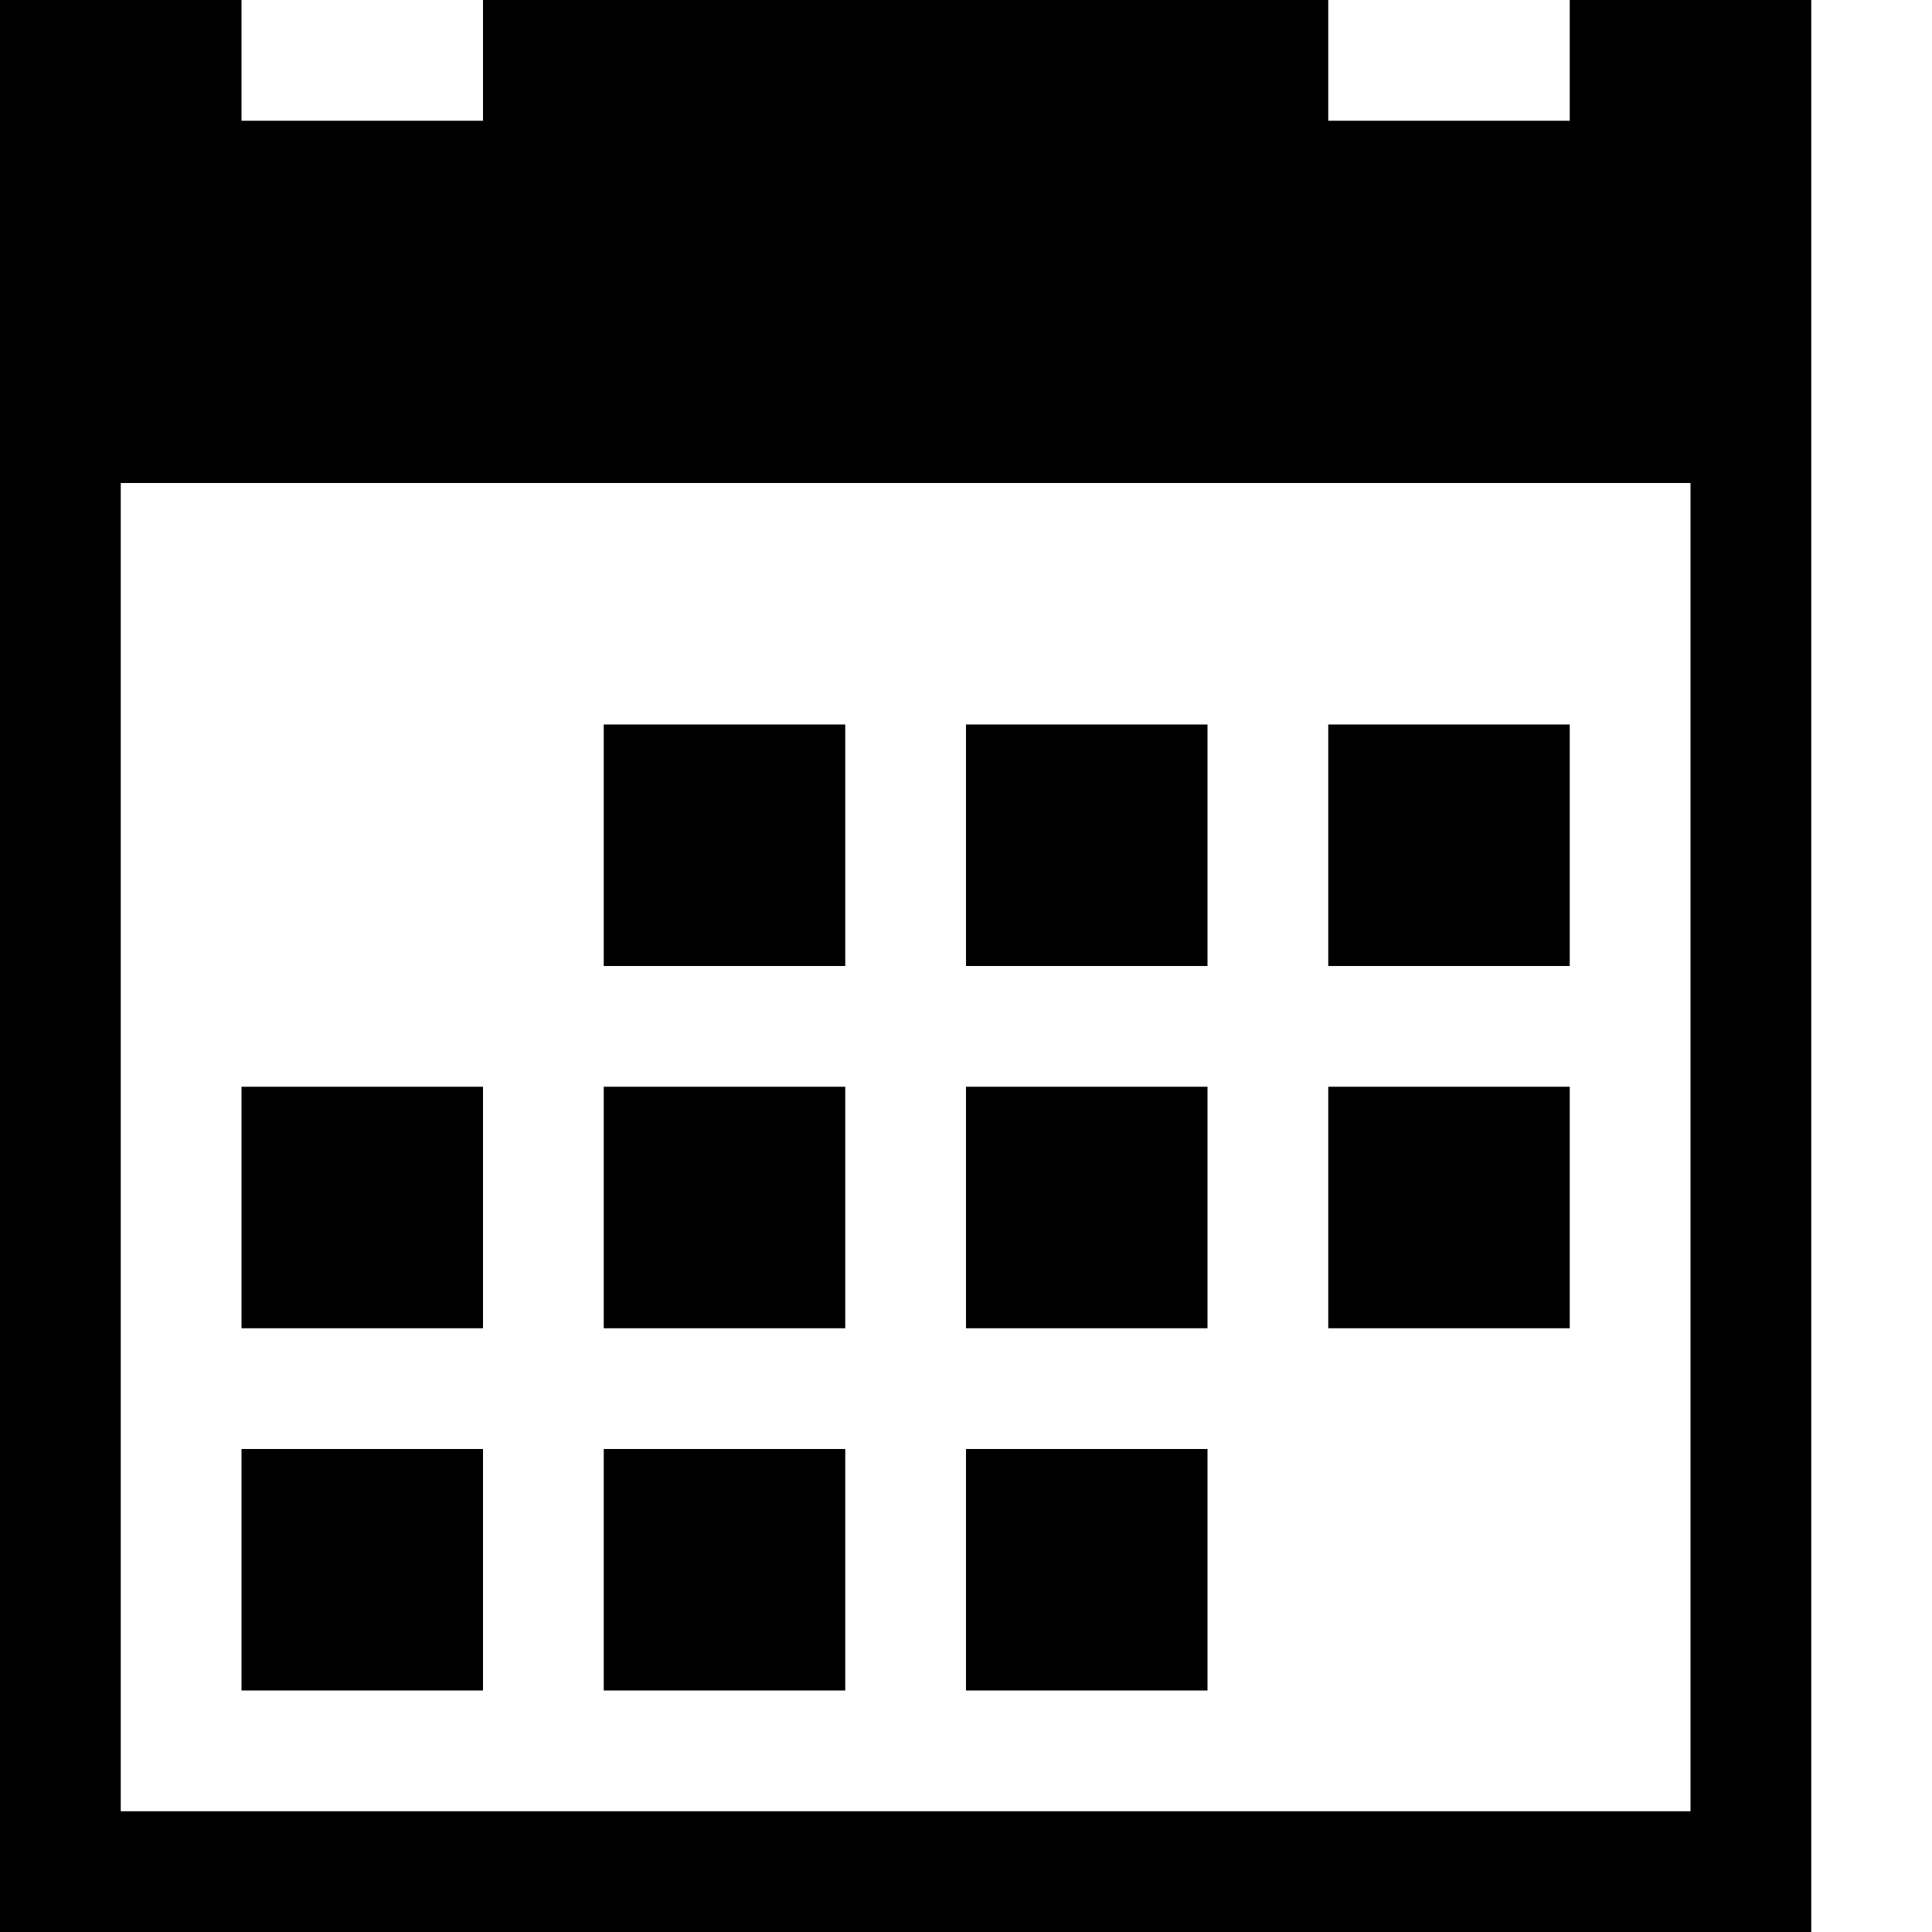
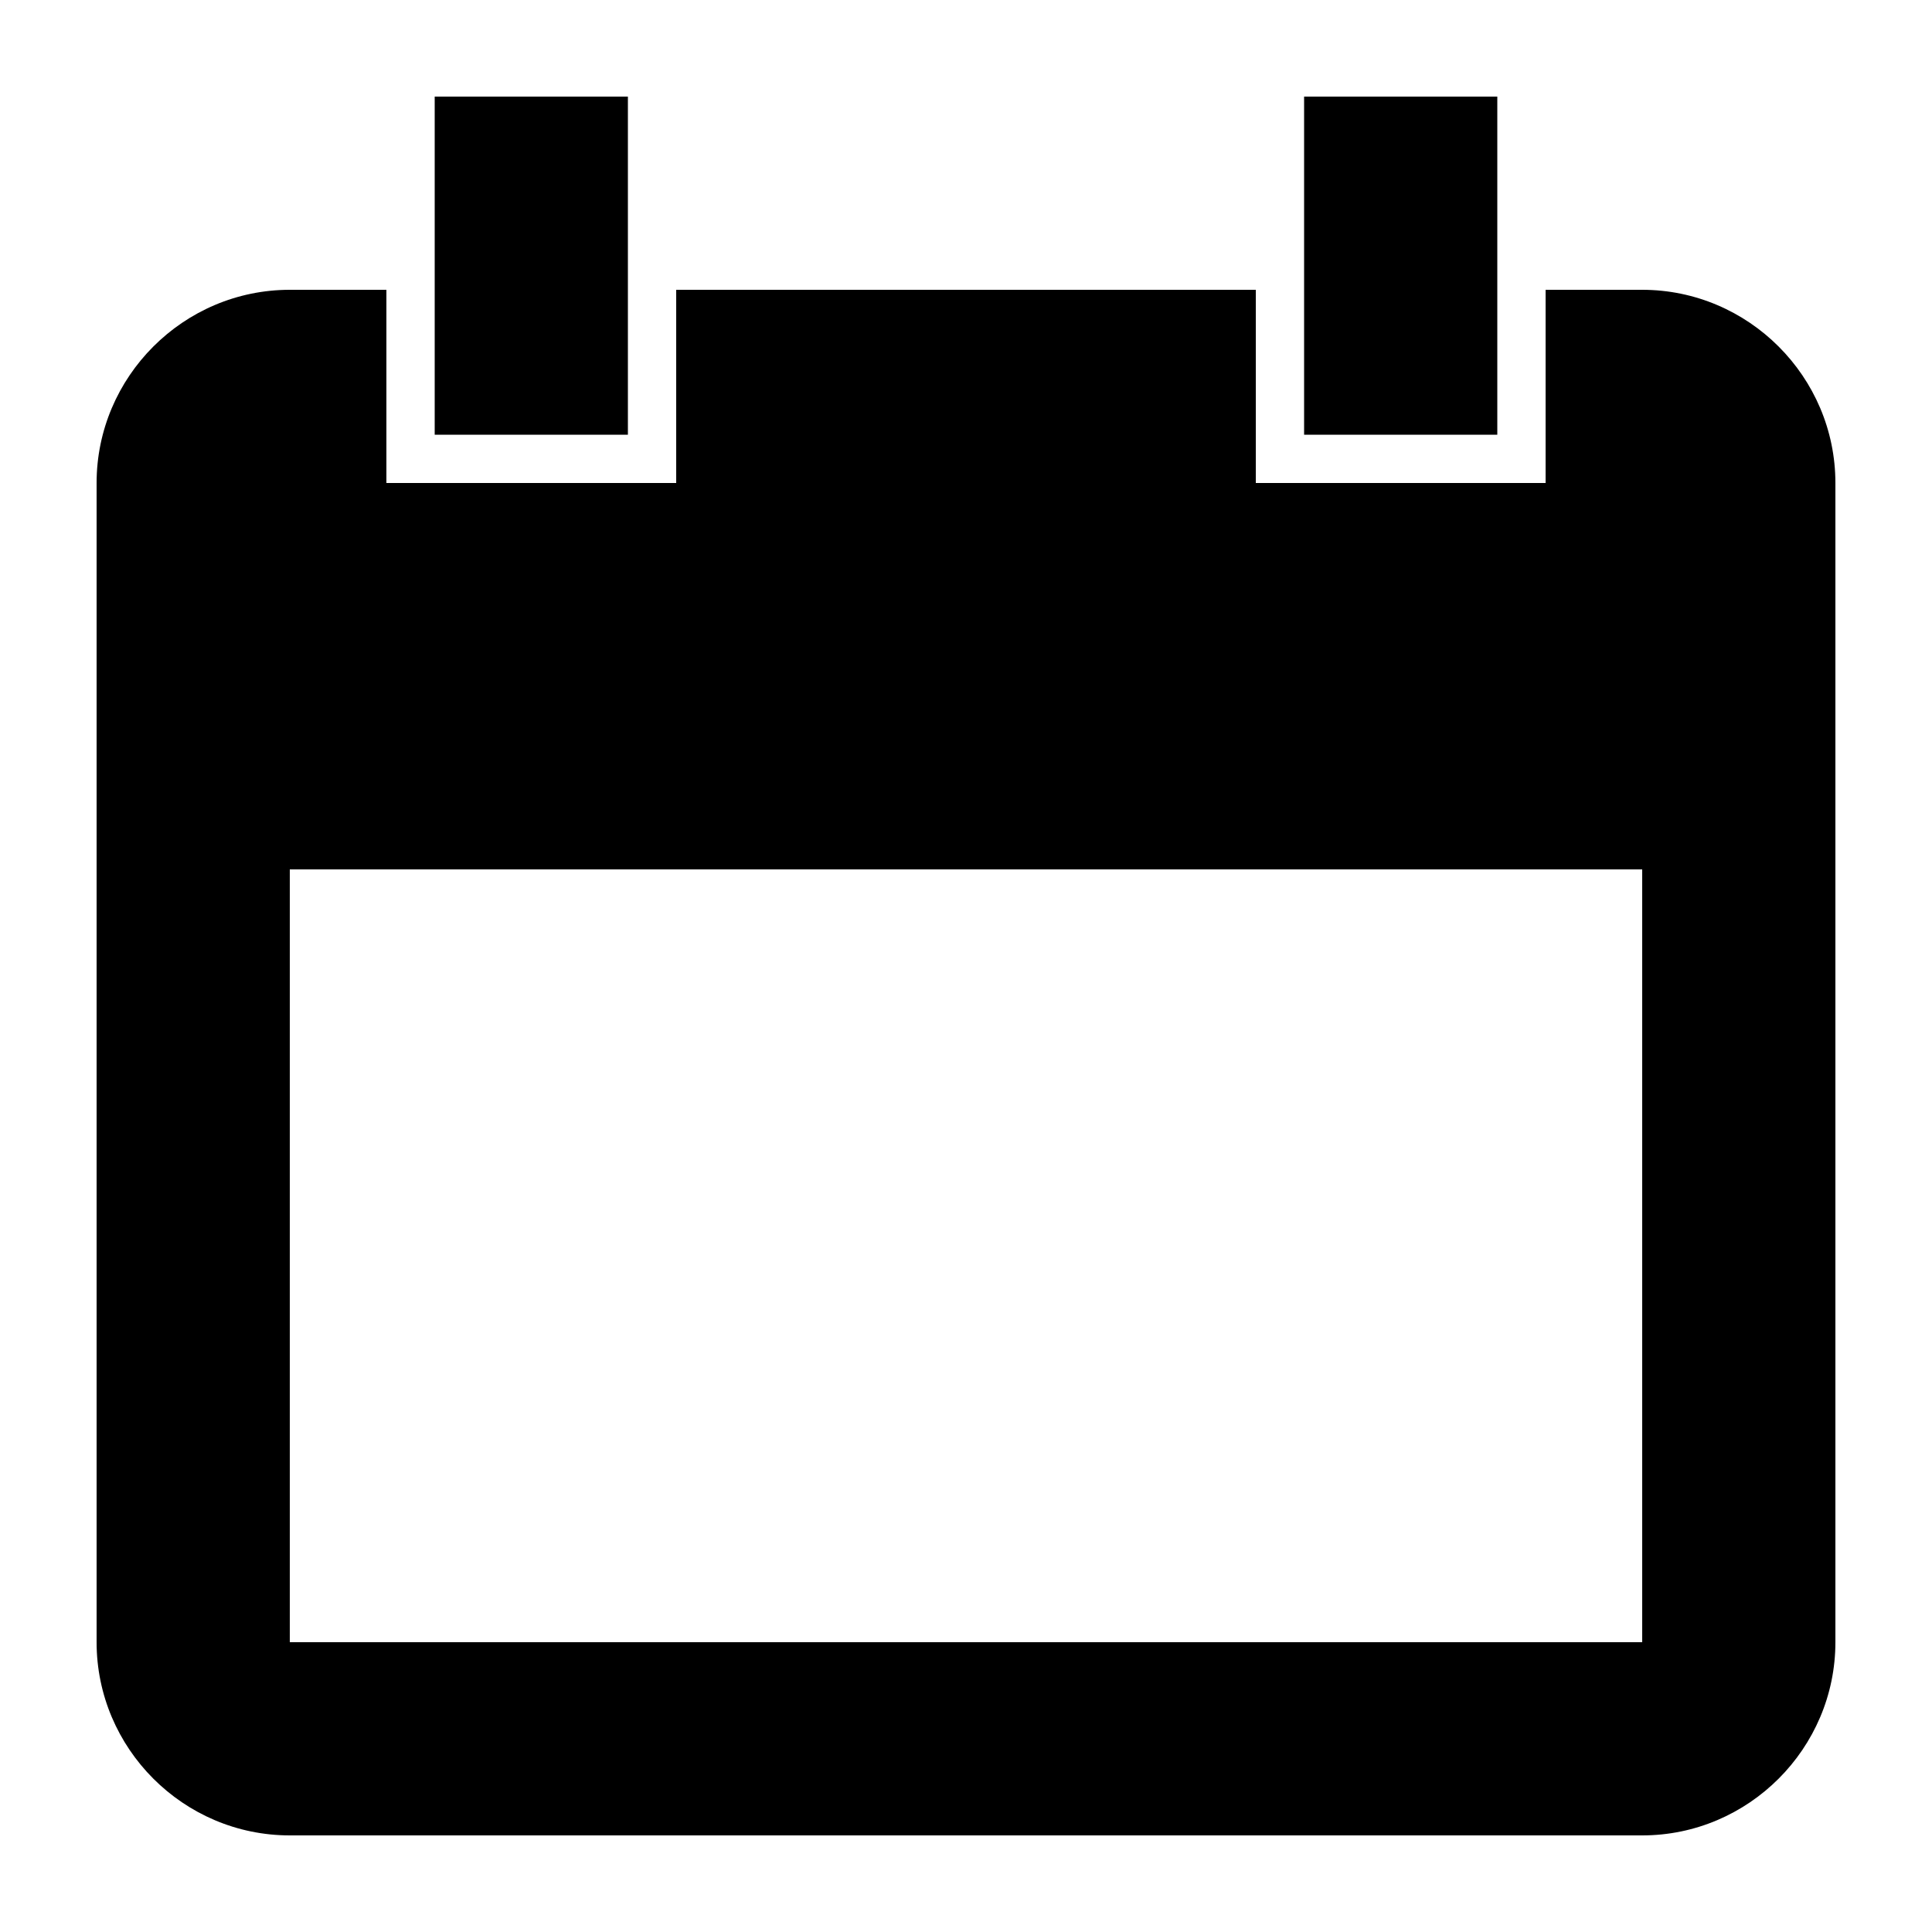
- <svg xmlns="http://www.w3.org/2000/svg" version="1.1" width="32" height="32" viewBox="0 0 32 32">
-   <path d="M10 12h4v4h-4zM16 12h4v4h-4zM22 12h4v4h-4zM4 24h4v4h-4zM10 24h4v4h-4zM16 24h4v4h-4zM10 18h4v4h-4zM16 18h4v4h-4zM22 18h4v4h-4zM4 18h4v4h-4zM26 0v2h-4v-2h-14v2h-4v-2h-4v32h30v-32h-4zM28 30h-26v-22h26v22z" />
+ <svg xmlns="http://www.w3.org/2000/svg" version="1.1" width="20" height="20" viewBox="0 0 20 20">
+   <path d="M17 3h-1v2h-3v-2h-6v2h-3v-2h-1c-1.101 0-2 0.9-2 2v12c0 1.1 0.899 2 2 2h14c1.1 0 2-0.9 2-2v-12c0-1.1-0.9-2-2-2zM17 17h-14v-8h14v8zM6.5 1h-2v3.5h2v-3.5zM15.5 1h-2v3.5h2v-3.5z" />
</svg>
